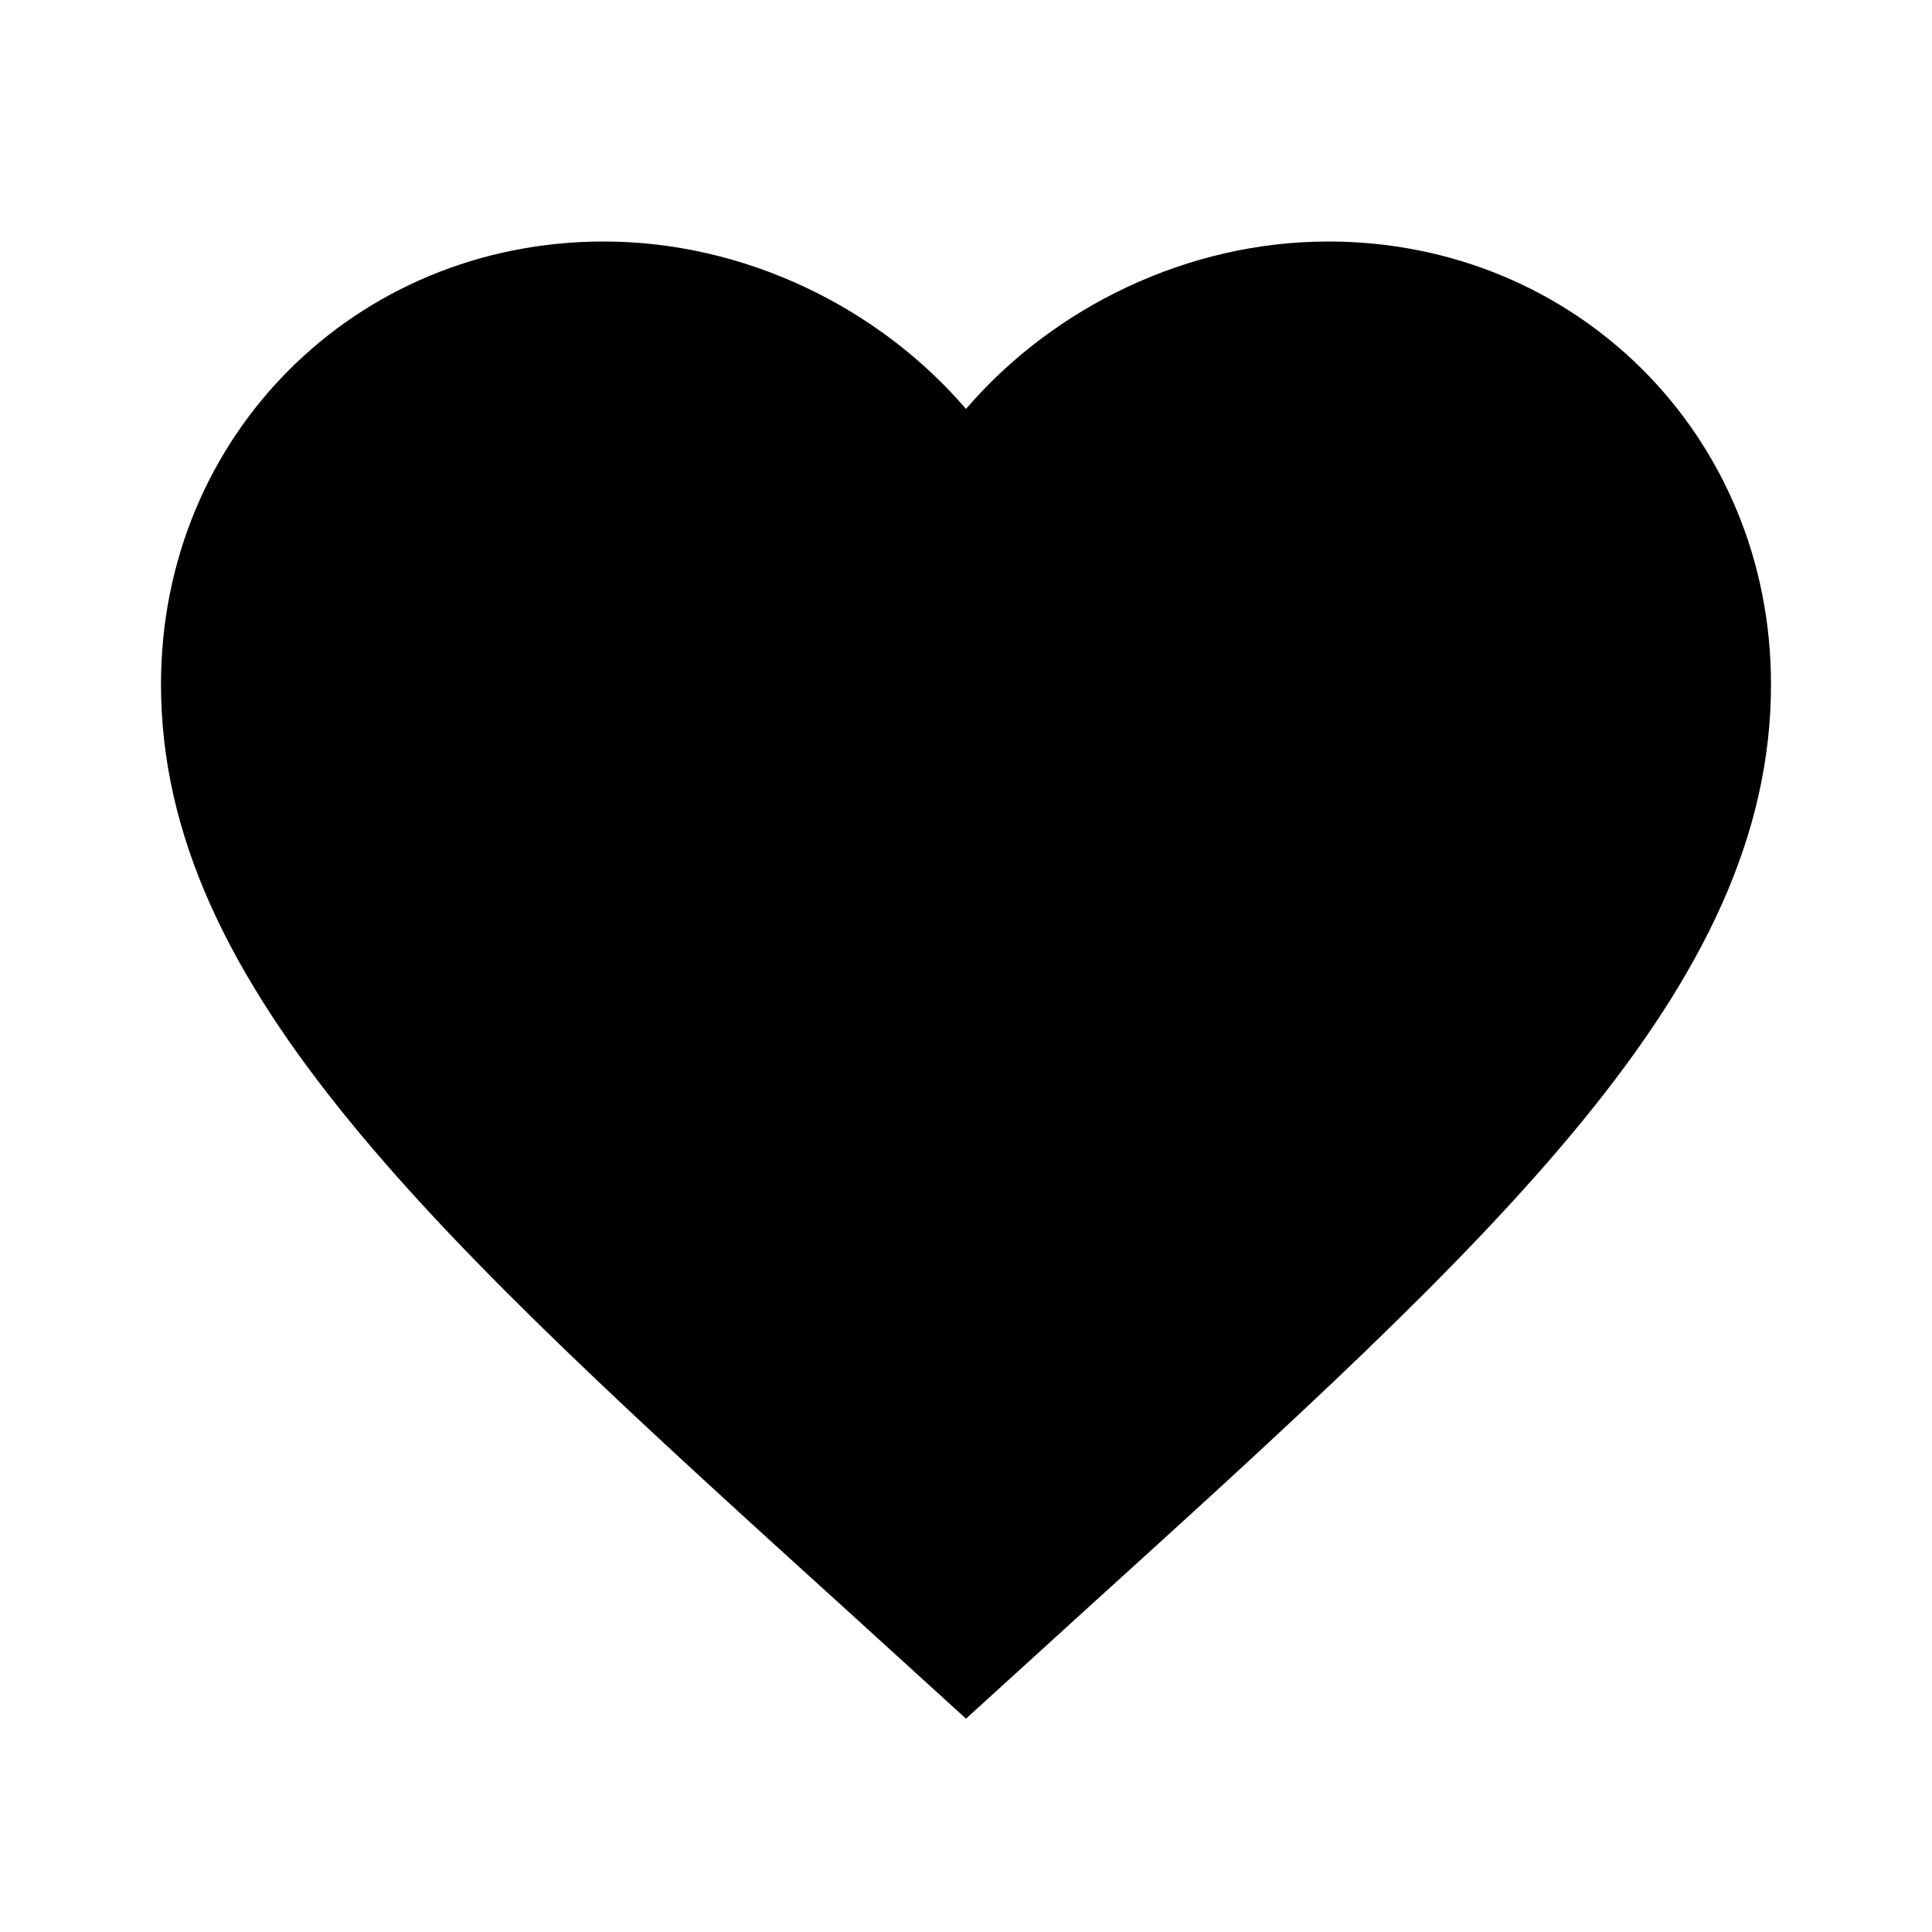
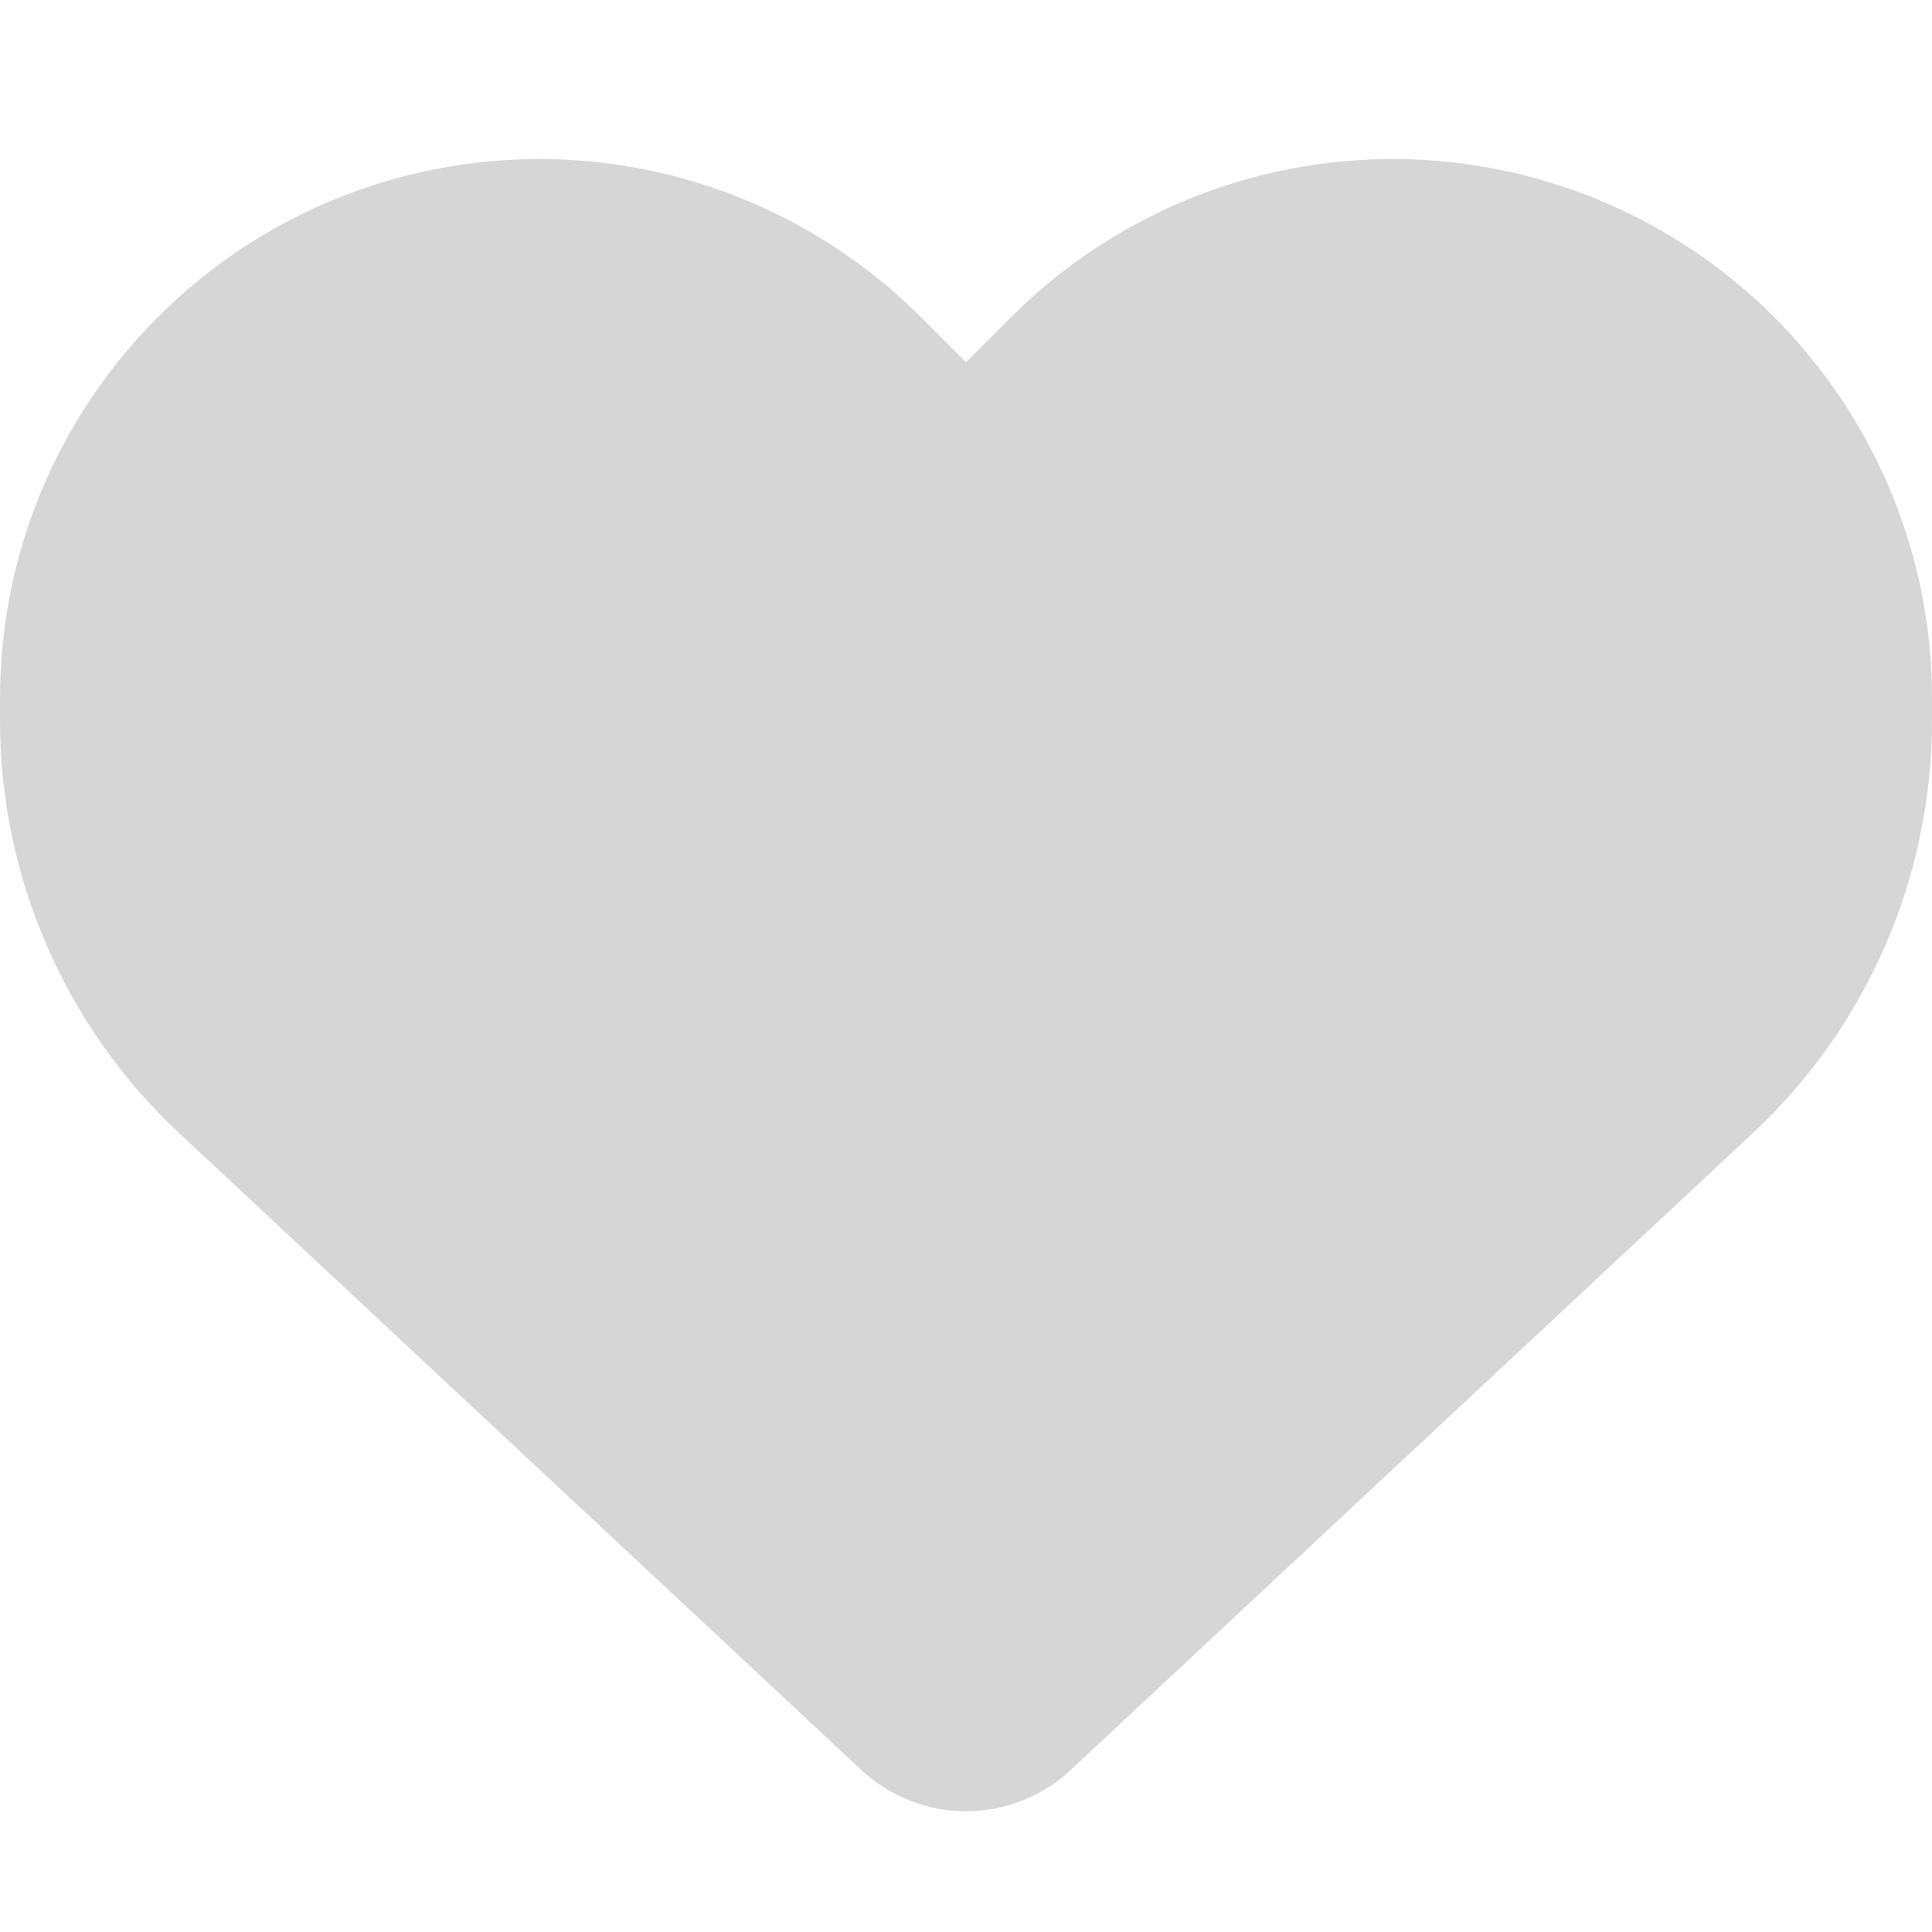
- <svg xmlns="http://www.w3.org/2000/svg" viewBox="0 0 24 24">
-   <path d="m12 21.35-1.45-1.32C5.4 15.36 2 12.27 2 8.5 2 5.41 4.42 3 7.5 3c1.74 0 3.41.81 4.5 2.08C13.09 3.81 14.76 3 16.5 3 19.58 3 22 5.41 22 8.5c0 3.77-3.4 6.86-8.55 11.53L12 21.35Z" />
+ <svg xmlns="http://www.w3.org/2000/svg" height="1em" viewBox="0 0 512 512">
+   <style>svg{fill:#d6d6d6}</style>
+   <path d="M47.6 300.4L228.3 469.1c7.5 7 17.4 10.9 27.7 10.9s20.2-3.9 27.7-10.9L464.4 300.4c30.4-28.3 47.6-68 47.6-109.5v-5.8c0-69.9-50.5-129.5-119.4-141C347 36.5 300.6 51.4 268 84L256 96 244 84c-32.6-32.6-79-47.5-124.6-39.9C50.5 55.6 0 115.2 0 185.1v5.8c0 41.5 17.2 81.2 47.6 109.5z" />
</svg>
